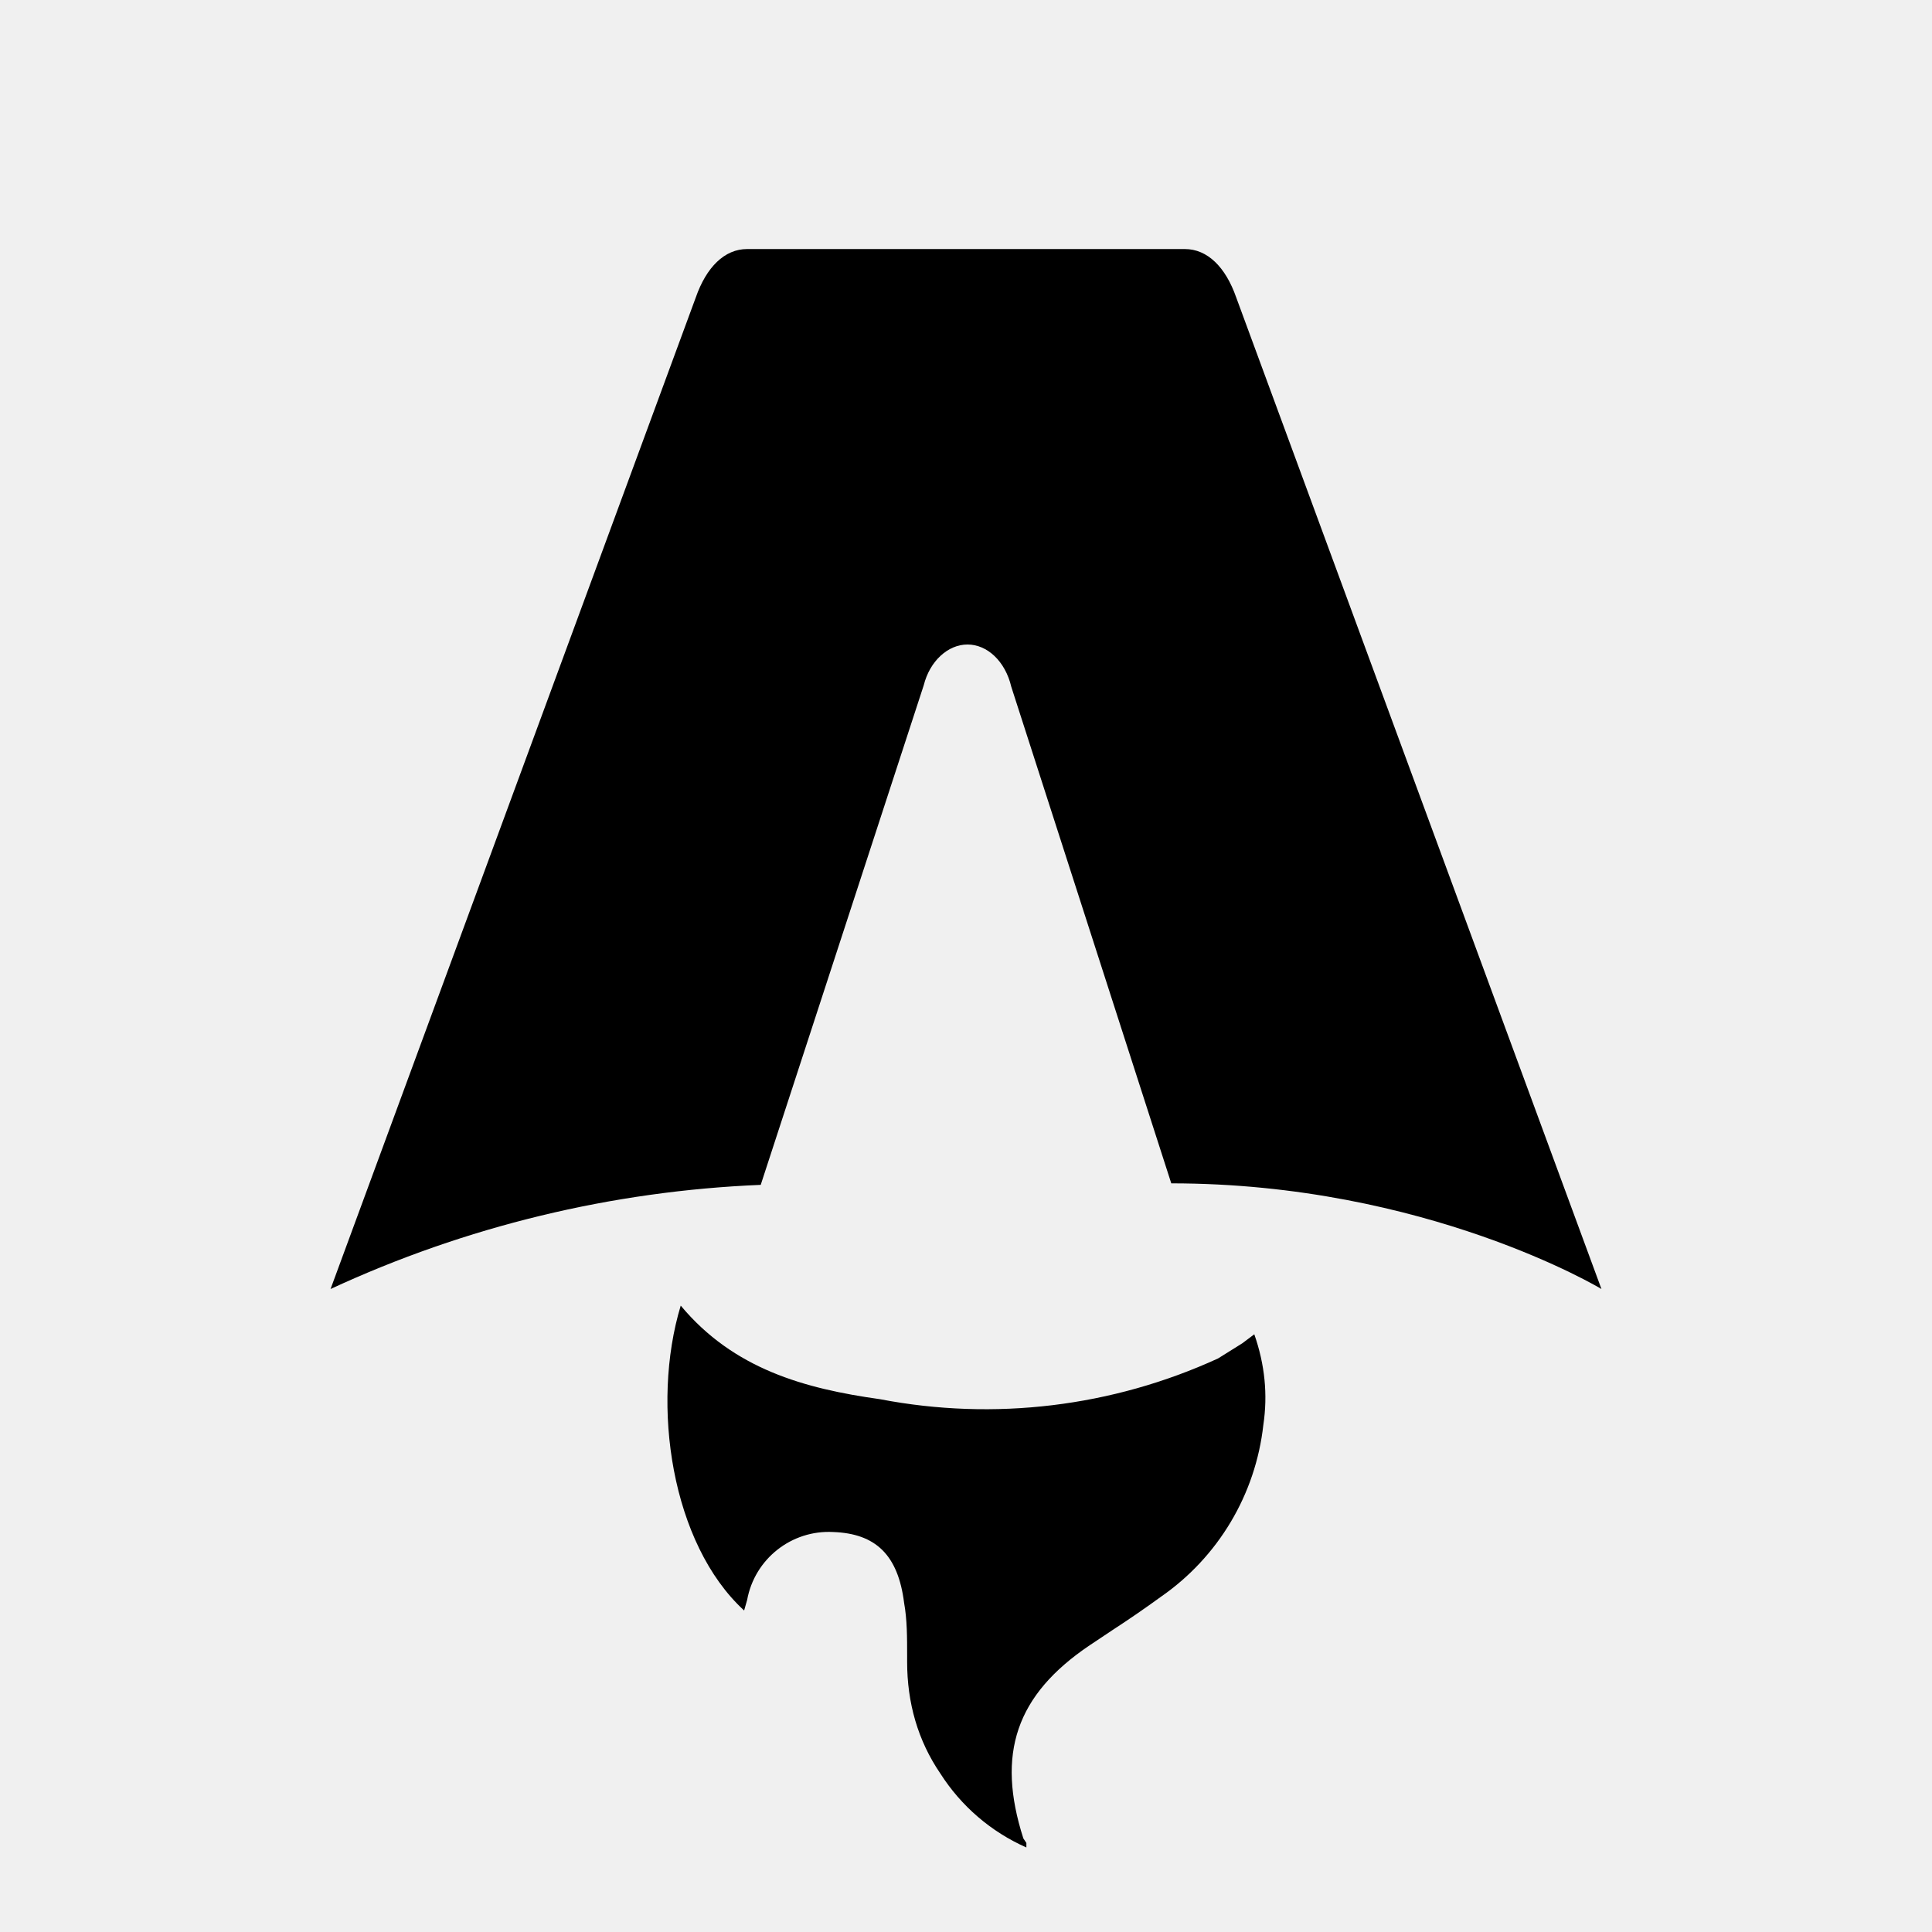
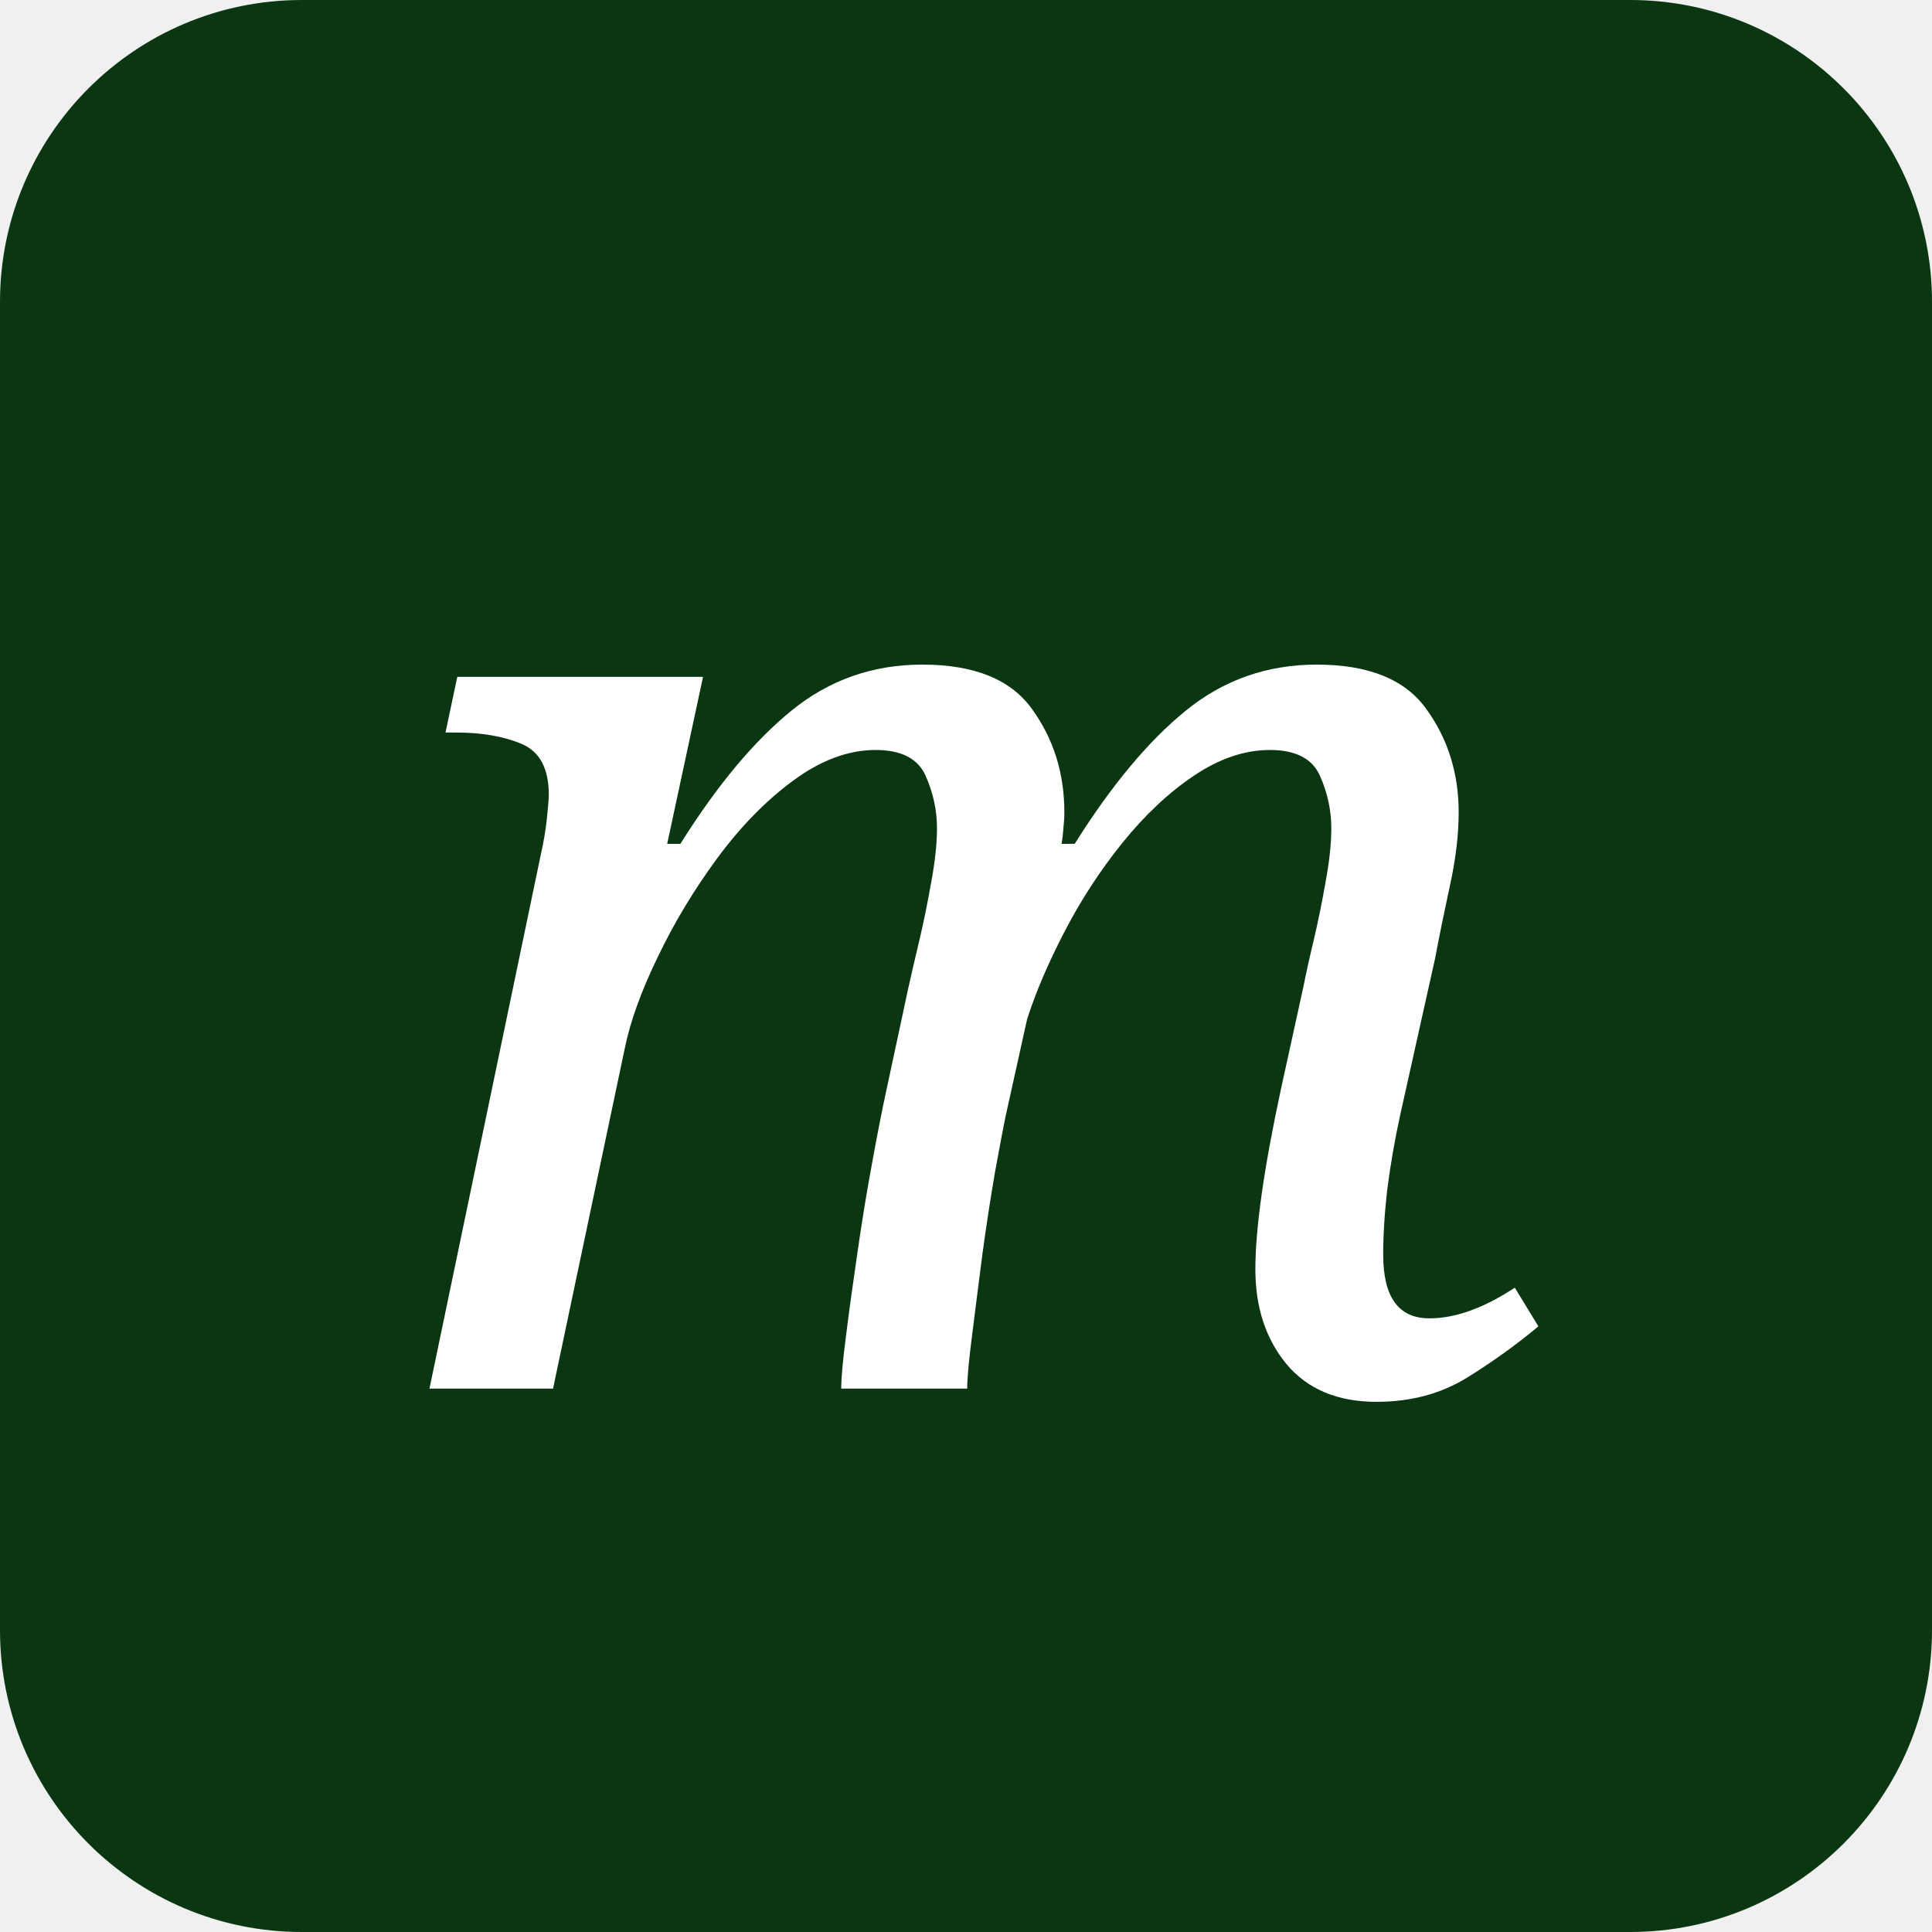
- <svg xmlns="http://www.w3.org/2000/svg" fill="none" viewBox="0 0 128 128">
-   <path d="M50.4 78.5a75.1 75.1 0 0 0-28.5 6.9l24.2-65.7c.7-2 1.9-3.2 3.4-3.2h29c1.5 0 2.7 1.2 3.4 3.2l24.2 65.7s-11.6-7-28.5-7L67 45.5c-.4-1.7-1.6-2.8-2.9-2.8-1.3 0-2.5 1.1-2.9 2.7L50.4 78.5Zm-1.1 28.2Zm-4.2-20.2c-2 6.6-.6 15.8 4.2 20.2a17.5 17.5 0 0 1 .2-.7 5.5 5.5 0 0 1 5.7-4.5c2.8.1 4.3 1.5 4.7 4.7.2 1.1.2 2.3.2 3.5v.4c0 2.7.7 5.2 2.2 7.4a13 13 0 0 0 5.7 4.9v-.3l-.2-.3c-1.8-5.6-.5-9.5 4.4-12.8l1.5-1a73 73 0 0 0 3.2-2.2 16 16 0 0 0 6.8-11.4c.3-2 .1-4-.6-6l-.8.6-1.6 1a37 37 0 0 1-22.4 2.7c-5-.7-9.7-2-13.2-6.2Z" />
-   <style>
-         path { fill: #000; }
-         @media (prefers-color-scheme: dark) {
-             path { fill: #FFF; }
-         }
-     </style>
+ <svg xmlns="http://www.w3.org/2000/svg" viewBox="0 0 64 64">
+   <rect width="64" height="64" rx="10" fill="#0a3711" />
+   <text x="32" y="46" font-family="'Cormorant Garamond', Georgia, serif" font-size="44" font-style="italic" font-weight="500" fill="#ffffff" text-anchor="middle">m</text>
</svg>
